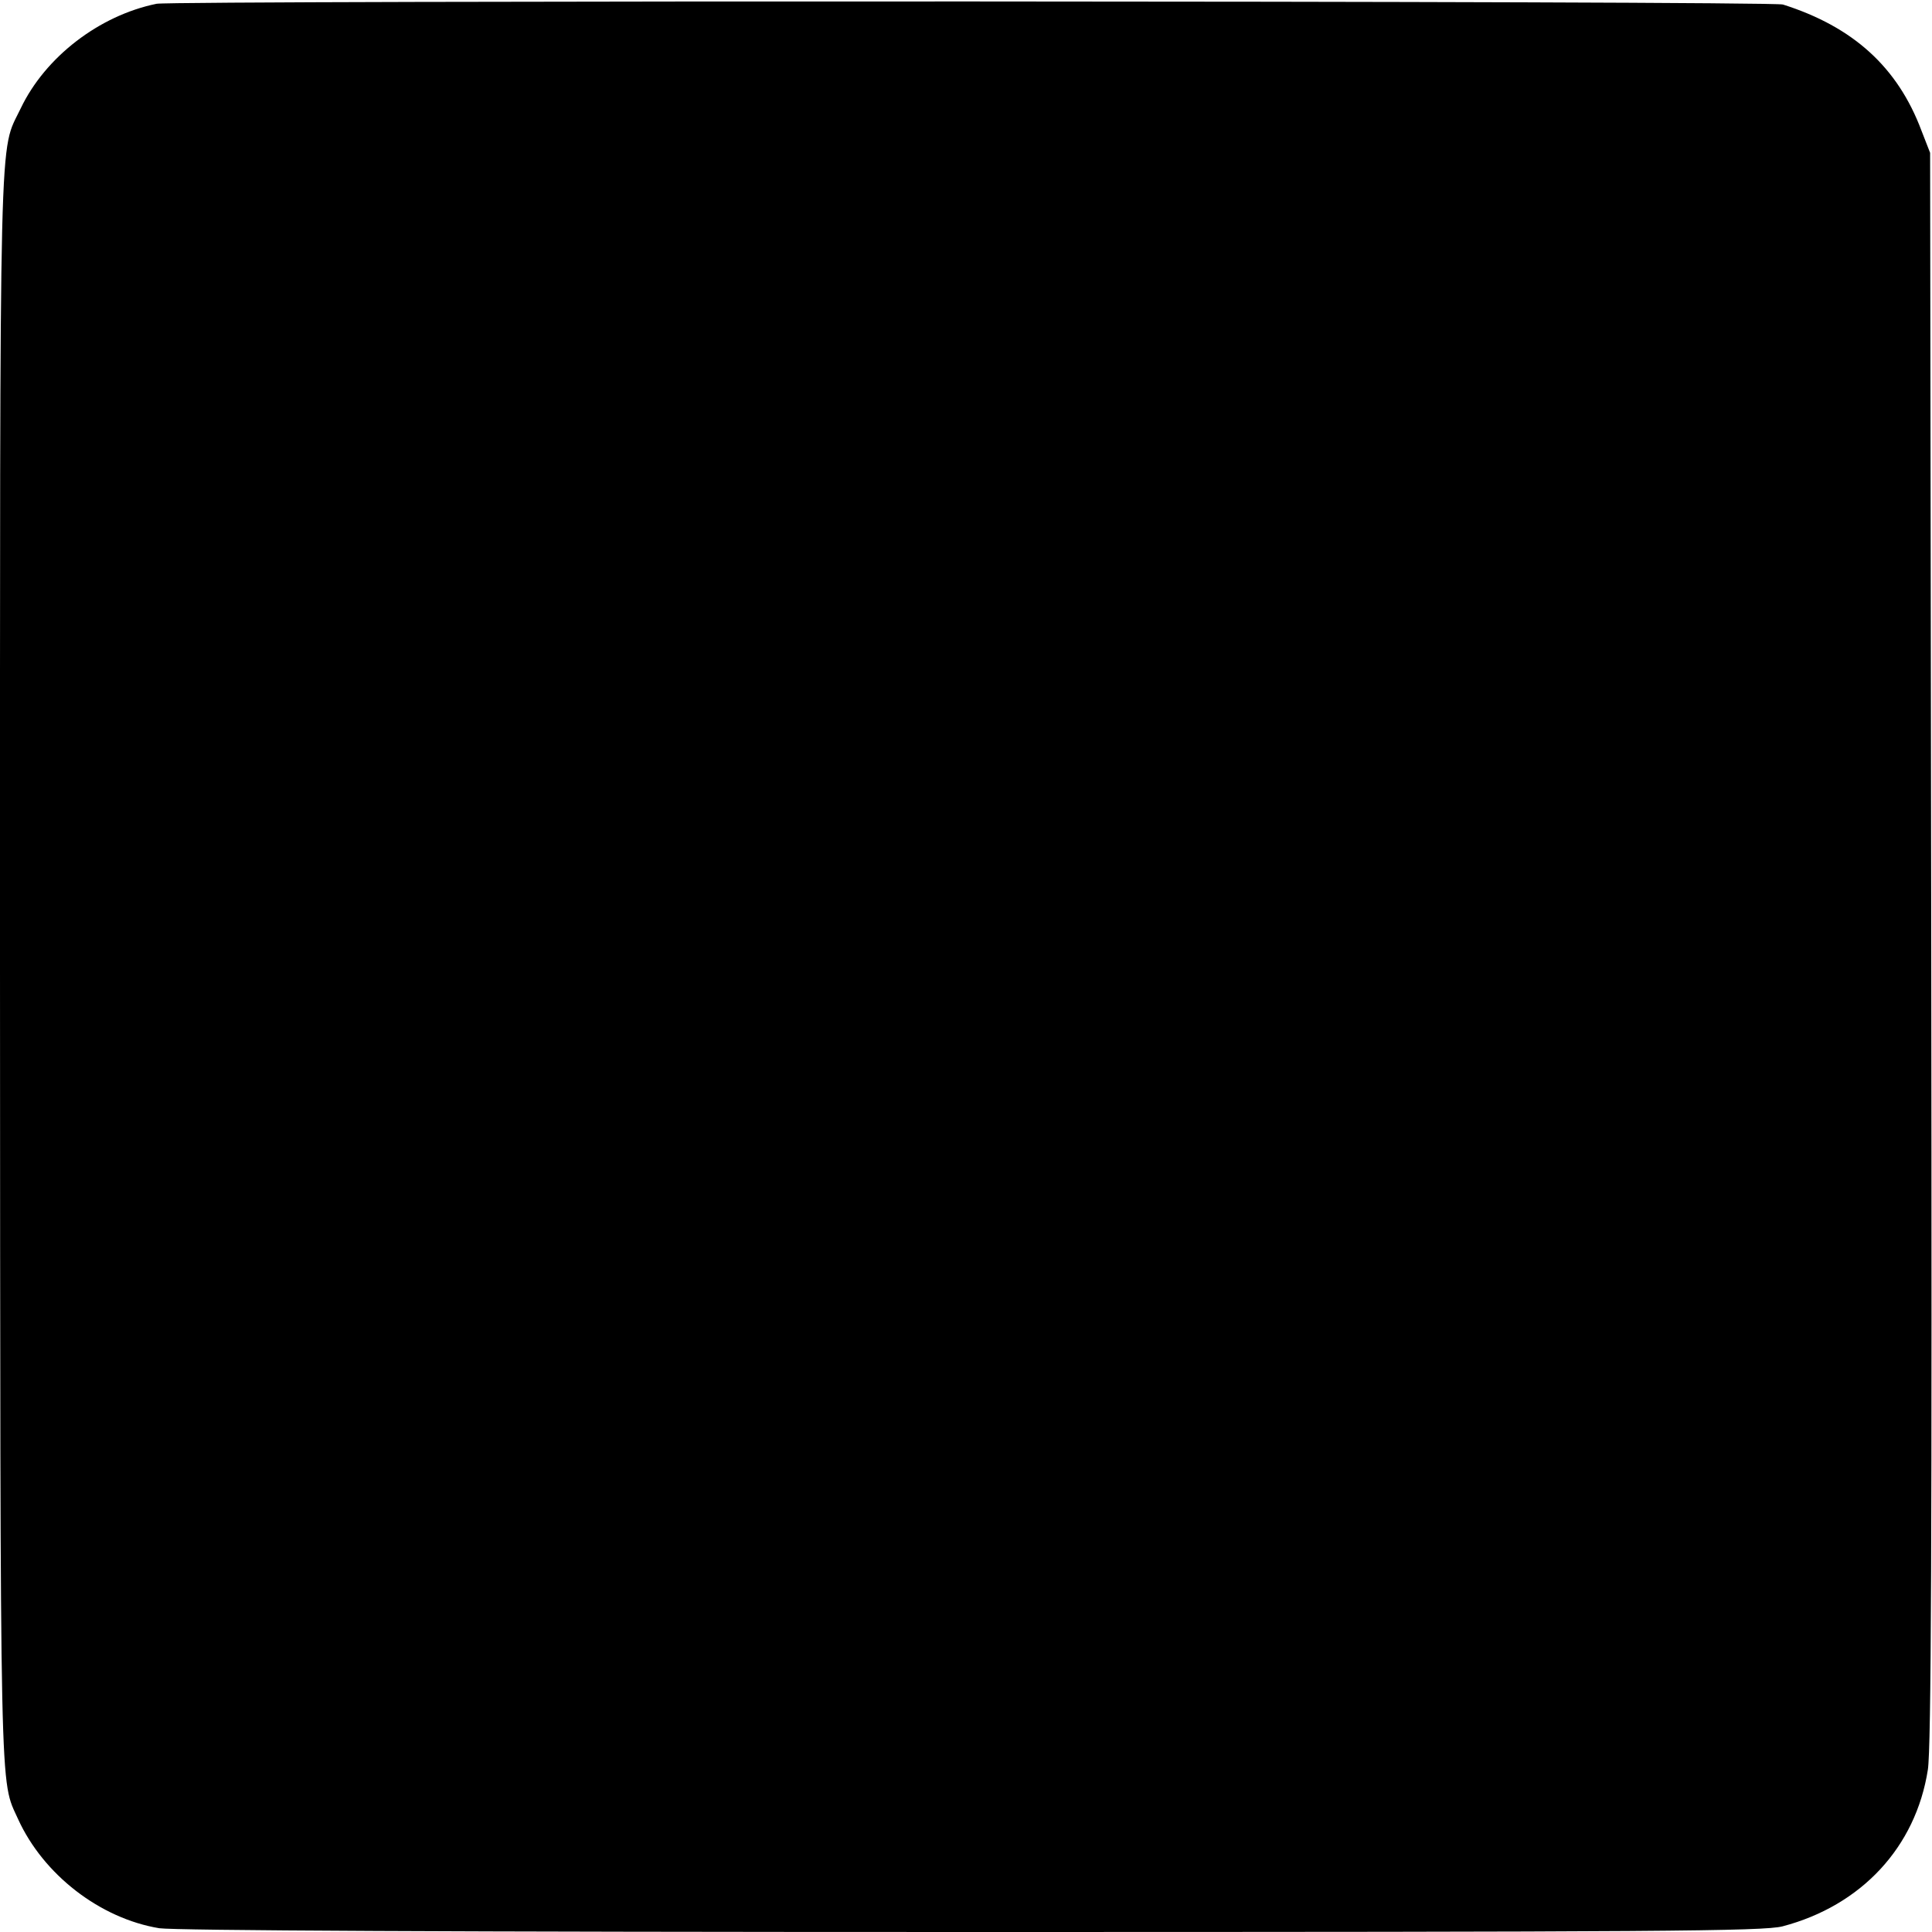
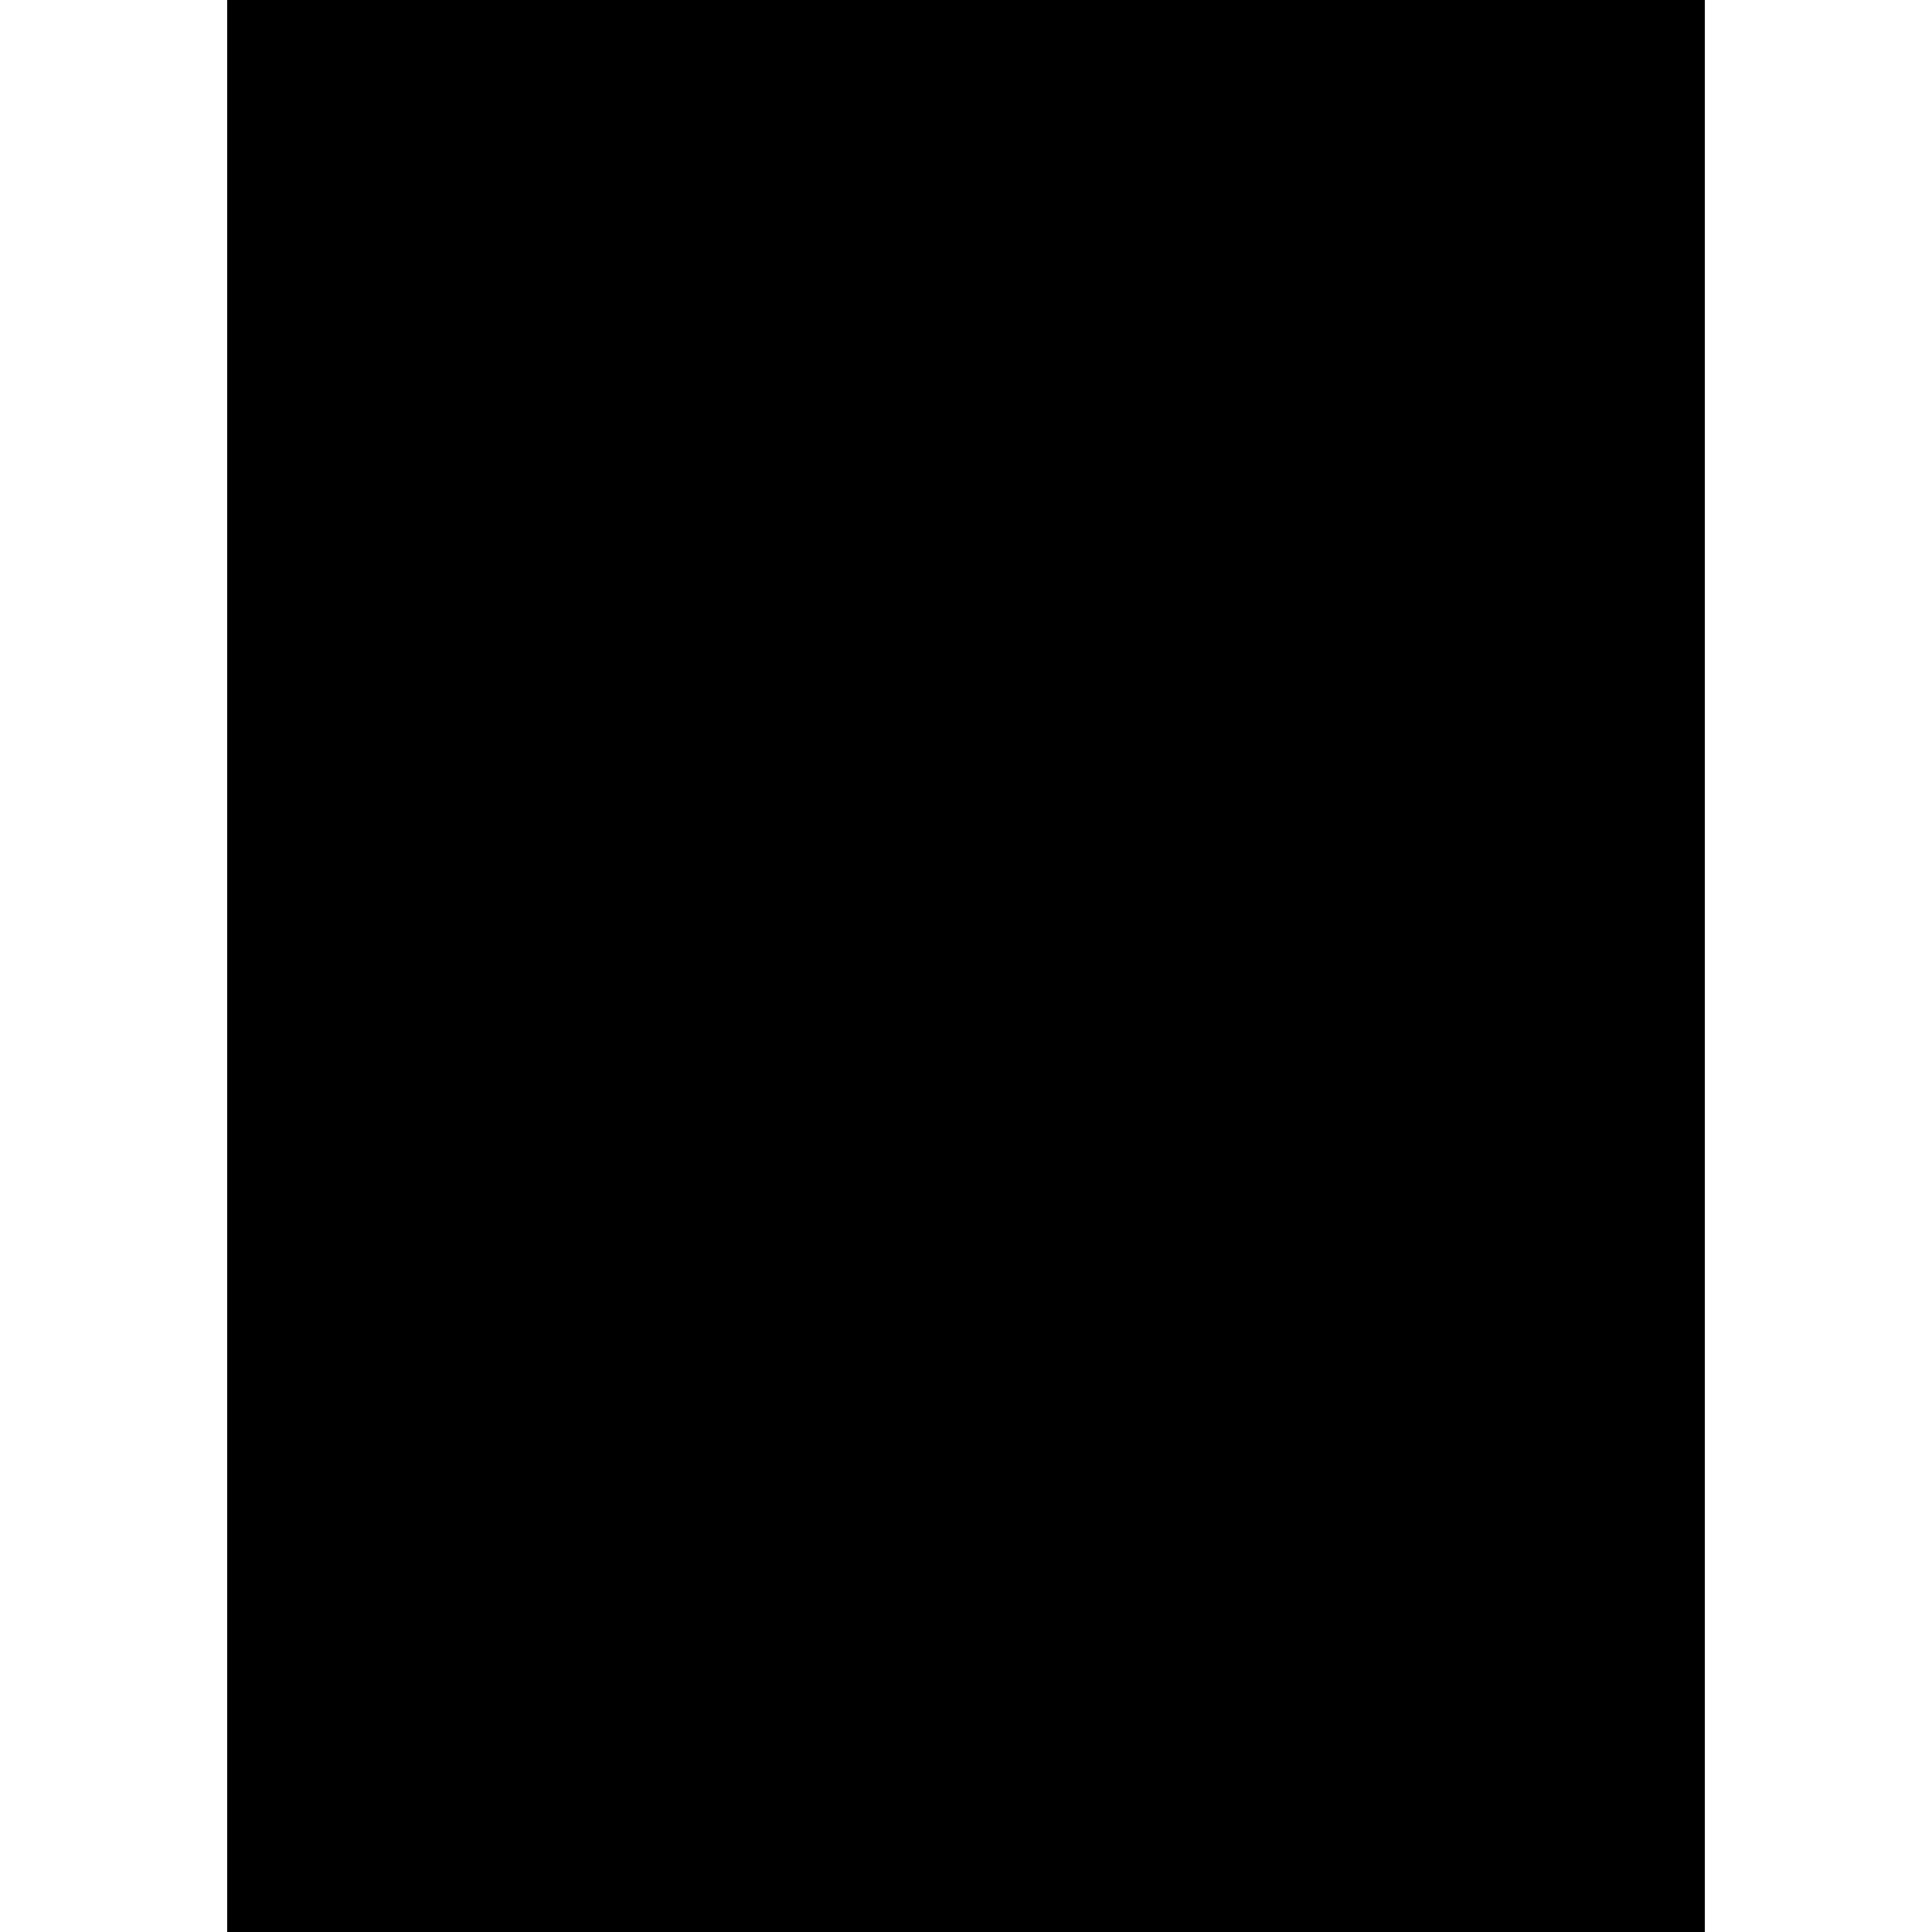
- <svg xmlns="http://www.w3.org/2000/svg" version="1.0" width="512pt" height="512pt" viewBox="0 0 512 512" preserveAspectRatio="xMidYMid meet">
-   <g transform="translate(0,512) scale(0.1,-0.1)" fill="#000000" stroke="none">
-     <path d="M415 5110 c-152 -31 -295 -141 -360 -277 -58 -122 -55 20 -55 -2278 1 -2251 -1 -2147 48 -2256 67 -147 217 -263 374 -289 42 -6 770 -10 2154 -10 1825 0 2098 2 2148 15 209 55 353 210 385 415 9 56 11 617 9 2180 l-3 2105 -23 59 c-63 168 -181 275 -367 334 -30 10 -4263 11 -4310 2z" />
+ <svg xmlns="http://www.w3.org/2000/svg" version="1.0" width="876pt" height="876pt" viewBox="0 0 876 876" preserveAspectRatio="xMidYMid meet">
+   <g transform="translate(0,876) scale(0.1,-0.1)" fill="#000000" stroke="none">
+     <path d="M1030 4380 l0 -4380 3350 0 3350 0 0 4380 0 4380 -3350 0 -3350 0 0 -4380z" />
  </g>
</svg>
